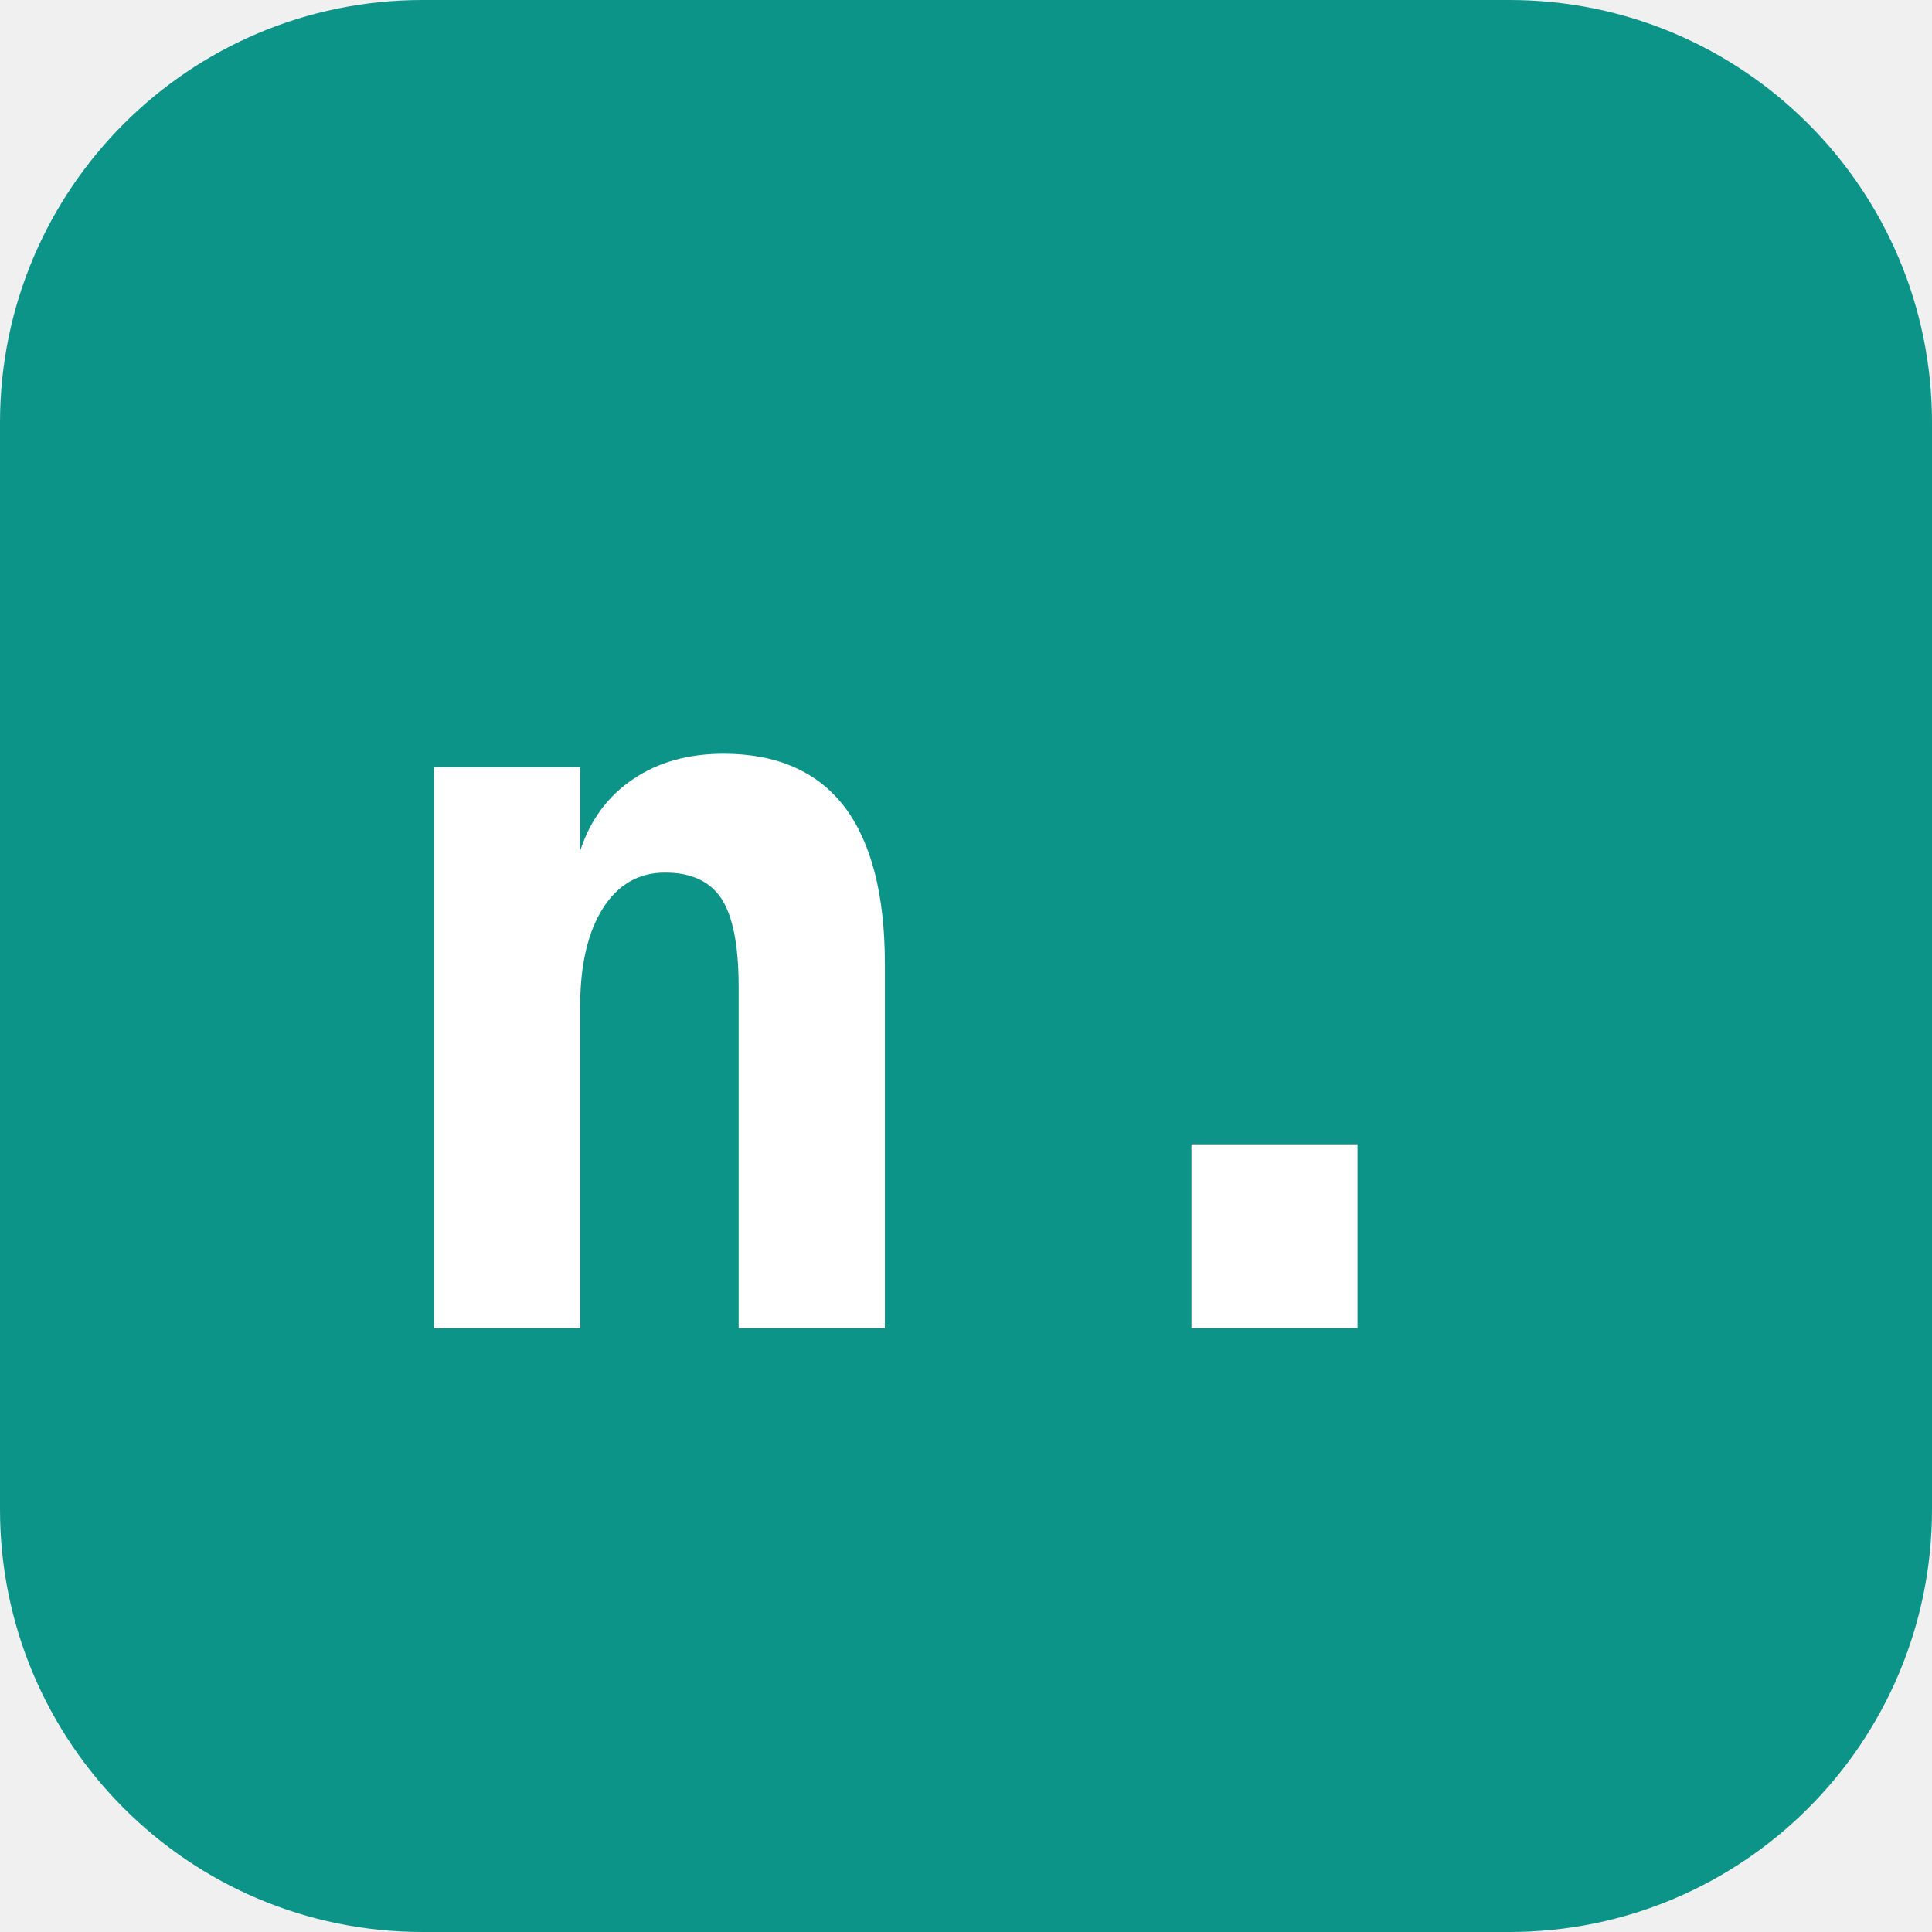
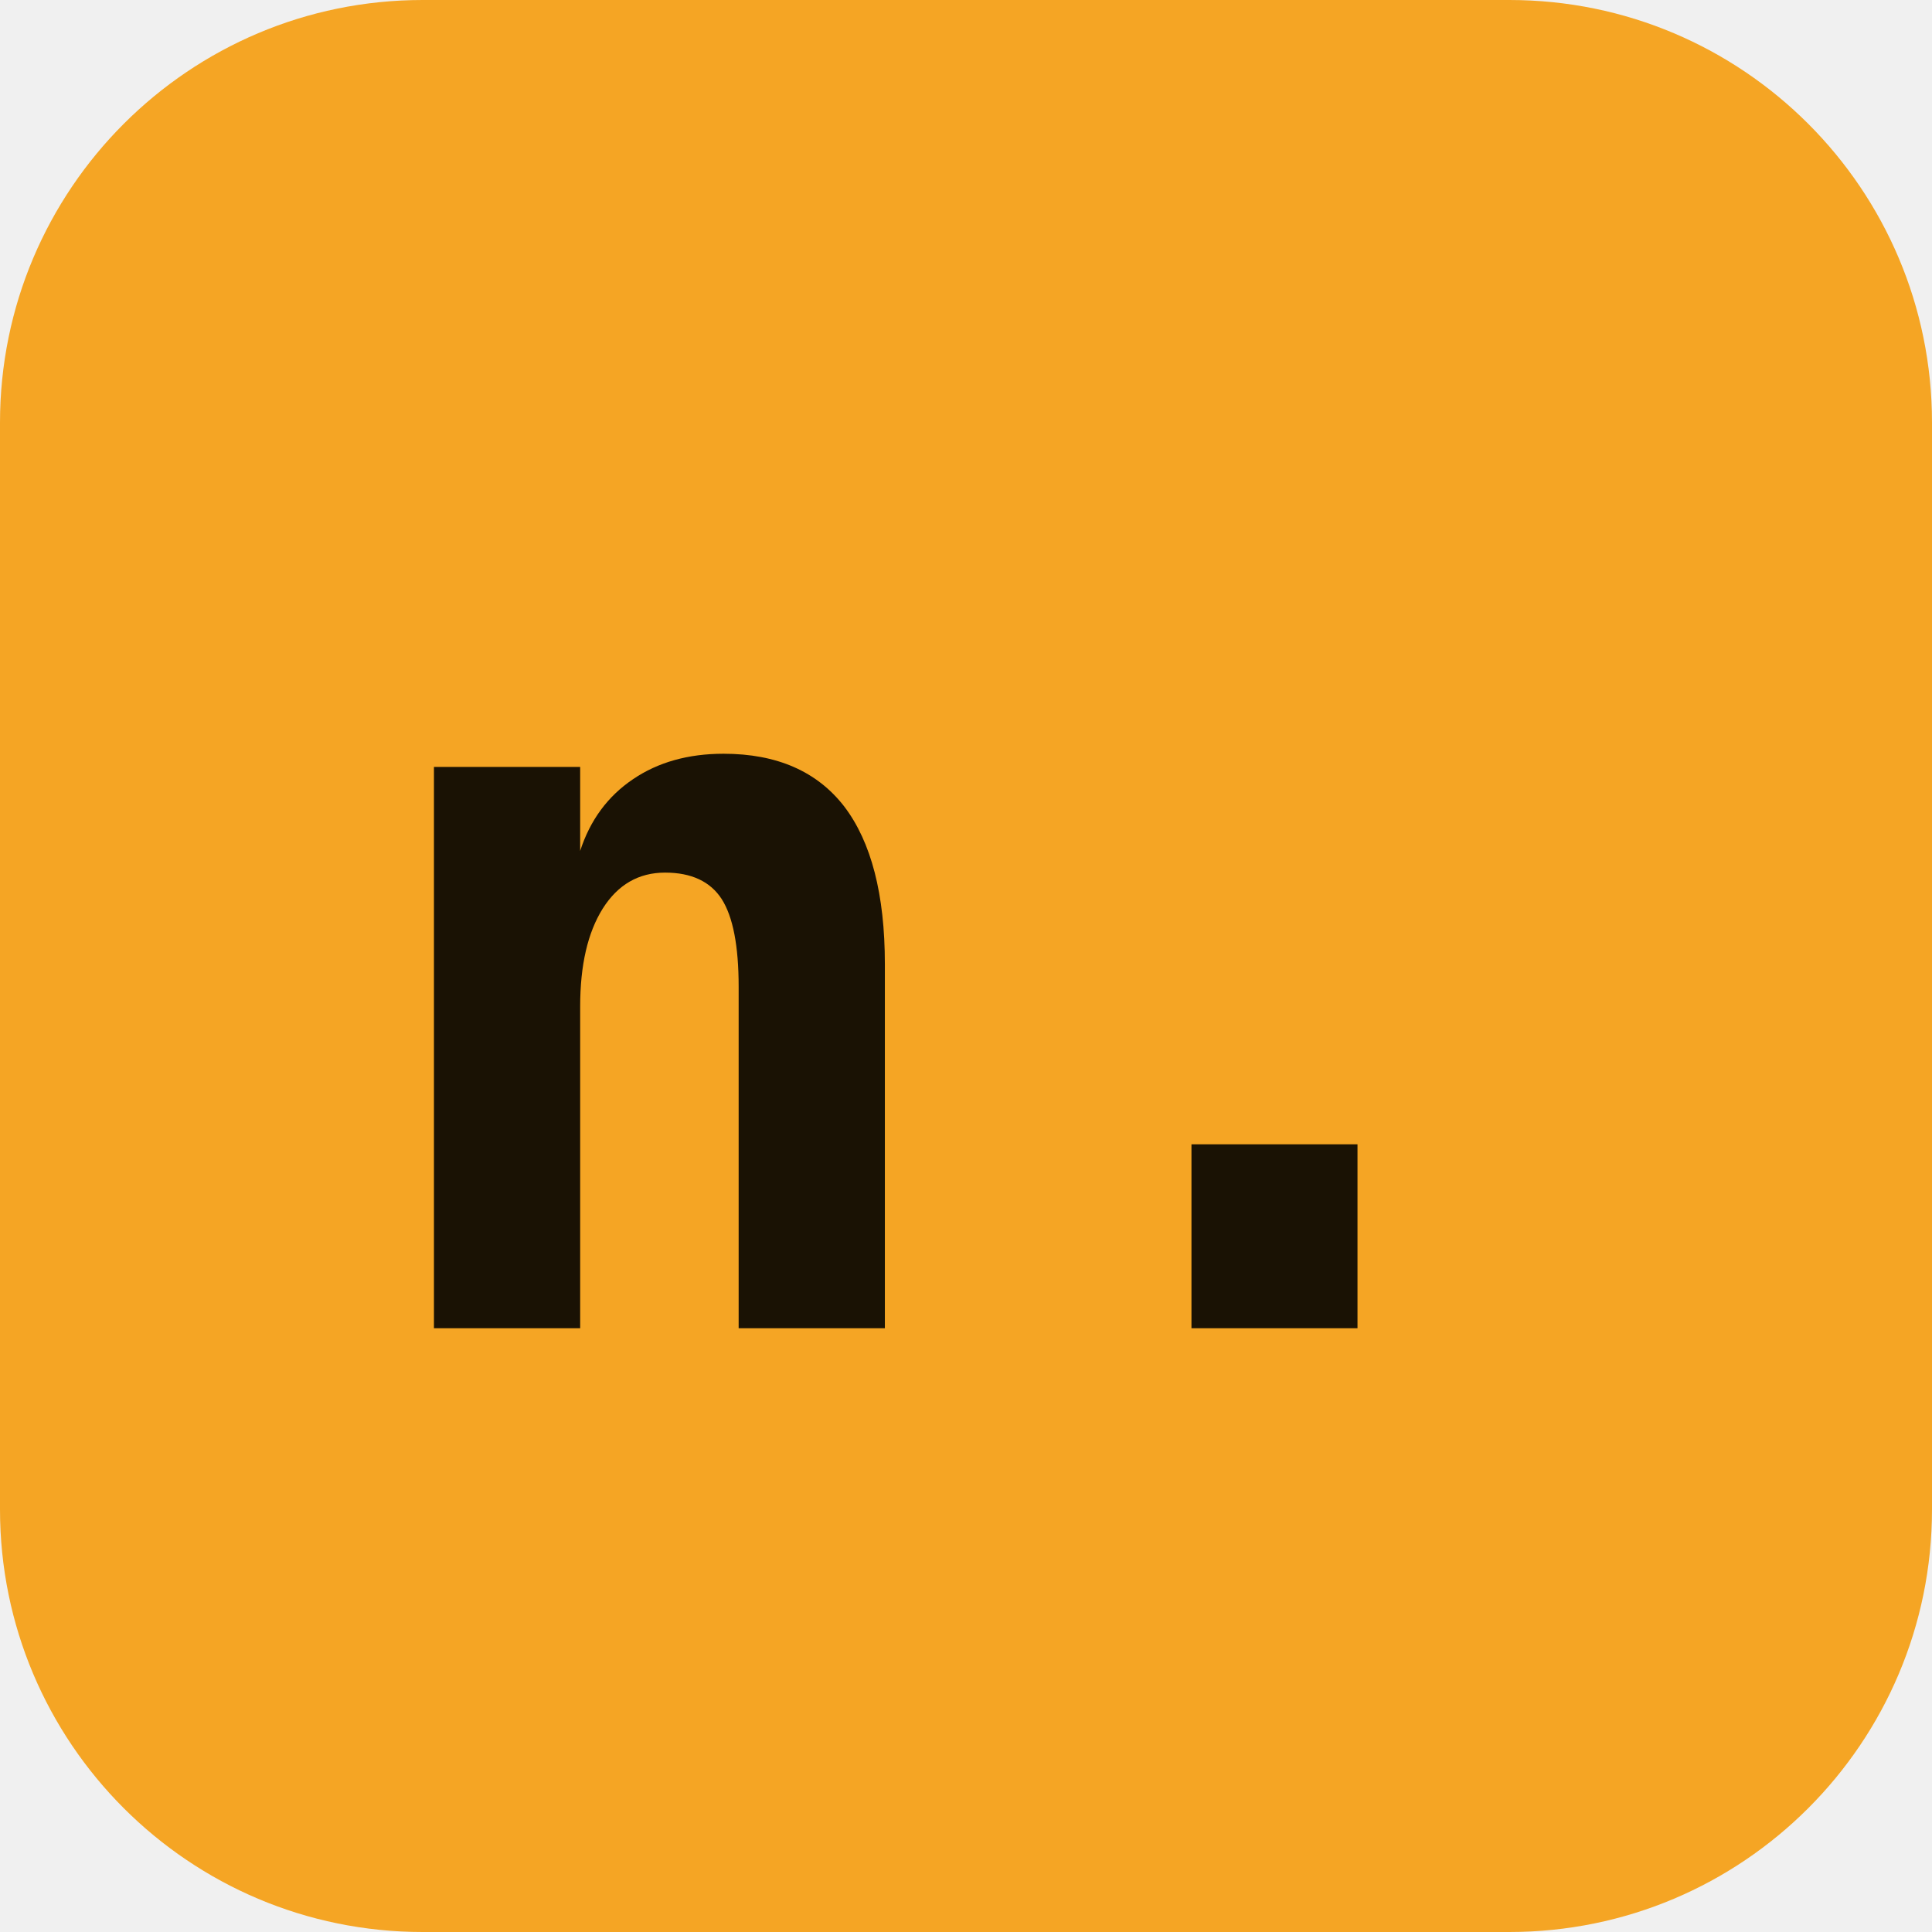
<svg xmlns="http://www.w3.org/2000/svg" viewBox="0 0 32 32">
-   <rect width="32" height="32" rx="7" fill="#0d9488" />
-   <text x="16" y="22" font-family="monospace" font-size="17" font-weight="700" fill="#fff" text-anchor="middle">n.</text>
+   <rect width="32" height="32" rx="7" fill="#f5a524" />
+   <text x="16" y="22" font-family="monospace" font-size="17" font-weight="700" fill="#1a1204" text-anchor="middle">n.</text>
</svg>
